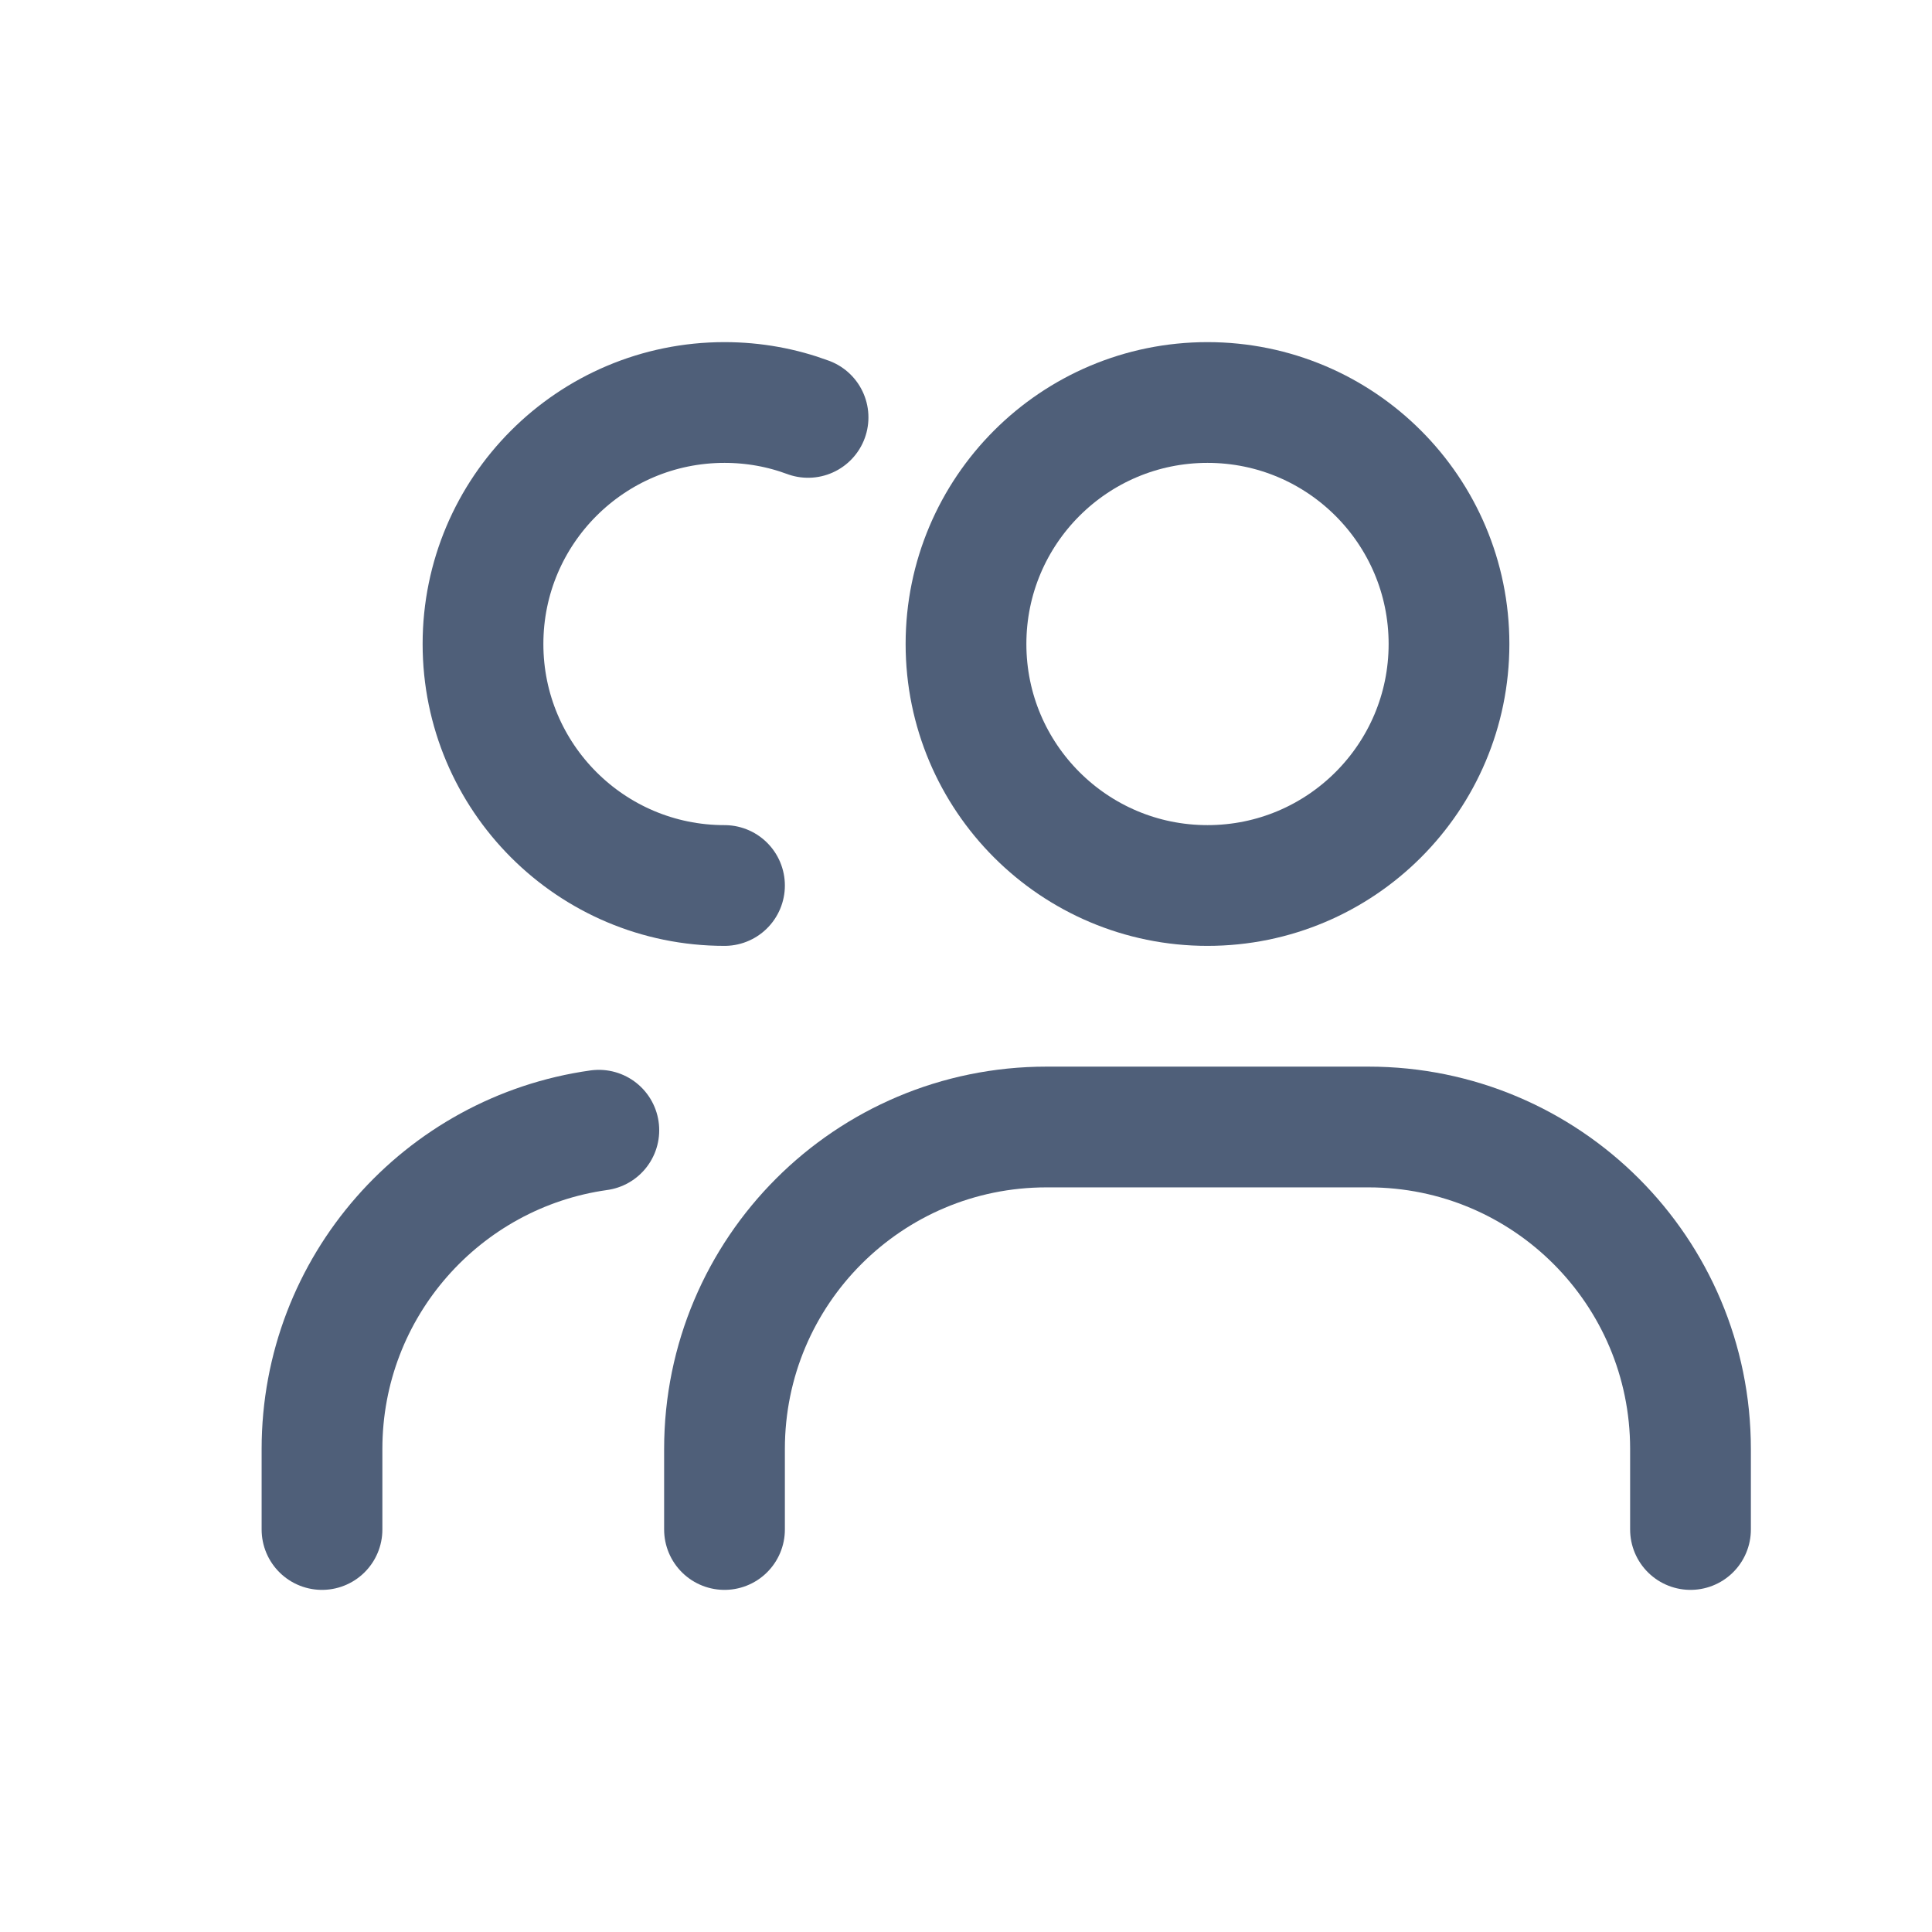
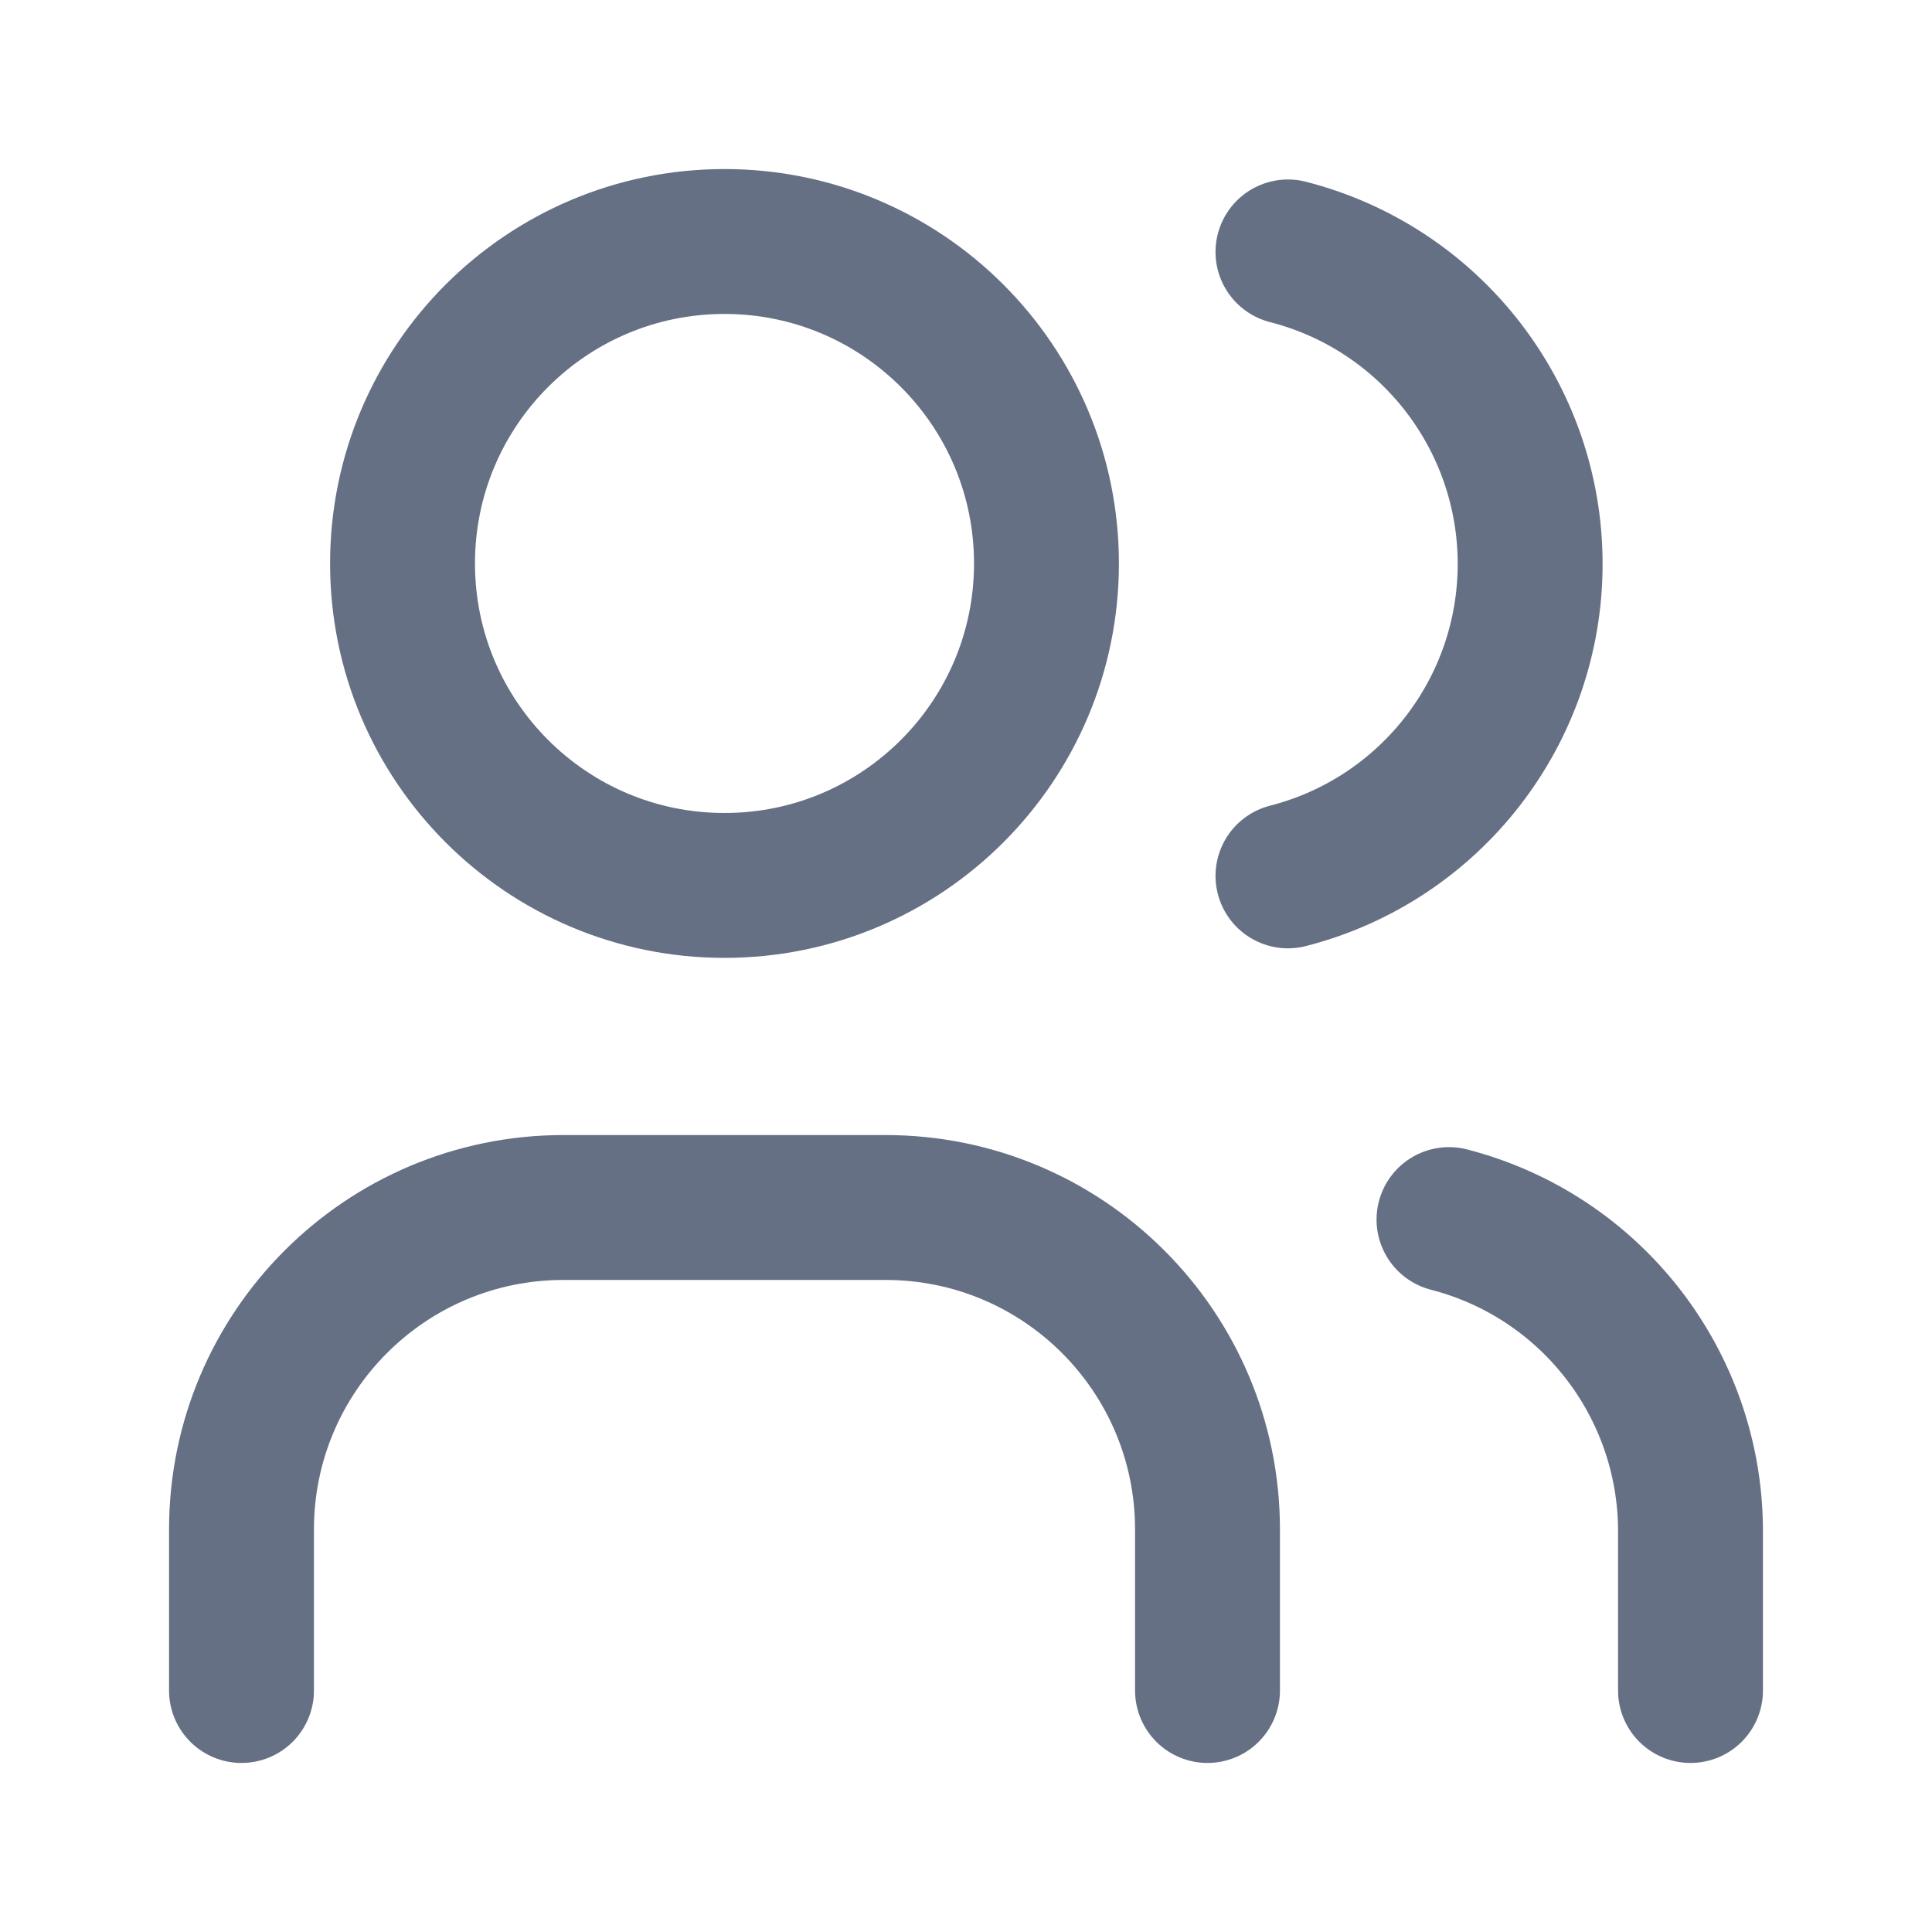
- <svg xmlns="http://www.w3.org/2000/svg" width="24" height="24" viewBox="0 0 24 24">
-   <g fill="none" fill-rule="evenodd" stroke="#4F5F79" stroke-linecap="round" stroke-linejoin="round" stroke-width="1.5" transform="translate(4 5)">
-     <path d="M0 14v-1c0-2.019 1.495-3.688 3.439-3.96" />
-     <circle cx="11" cy="3" r="3" />
-     <path d="M6.038.185C5.715.065 5.365 0 5 0 3.343 0 2 1.343 2 3s1.343 3 3 3M5 14v-1c0-2.21 1.79-4 4-4h4c2.21 0 4 1.79 4 4v1" />
-   </g>
+ <svg xmlns="http://www.w3.org/2000/svg" width="20" height="20" viewBox="0 0 20 20" fill="none">
+   <circle cx="7.5" cy="5.833" r="3.333" stroke="#667085" stroke-width="1.5" stroke-linecap="round" stroke-linejoin="round" />
+   <path d="M2.5 17.5V15.833C2.5 13.992 3.992 12.5 5.833 12.5H9.167C11.008 12.5 12.5 13.992 12.5 15.833V17.5" stroke="#667085" stroke-width="1.5" stroke-linecap="round" stroke-linejoin="round" />
+   <path d="M13.333 2.608C14.808 2.986 15.84 4.315 15.84 5.838C15.84 7.36 14.808 8.689 13.333 9.067" stroke="#667085" stroke-width="1.5" stroke-linecap="round" stroke-linejoin="round" />
+   <path d="M17.5 17.5V15.833C17.491 14.32 16.465 13.003 15 12.625" stroke="#667085" stroke-width="1.5" stroke-linecap="round" stroke-linejoin="round" />
</svg>
